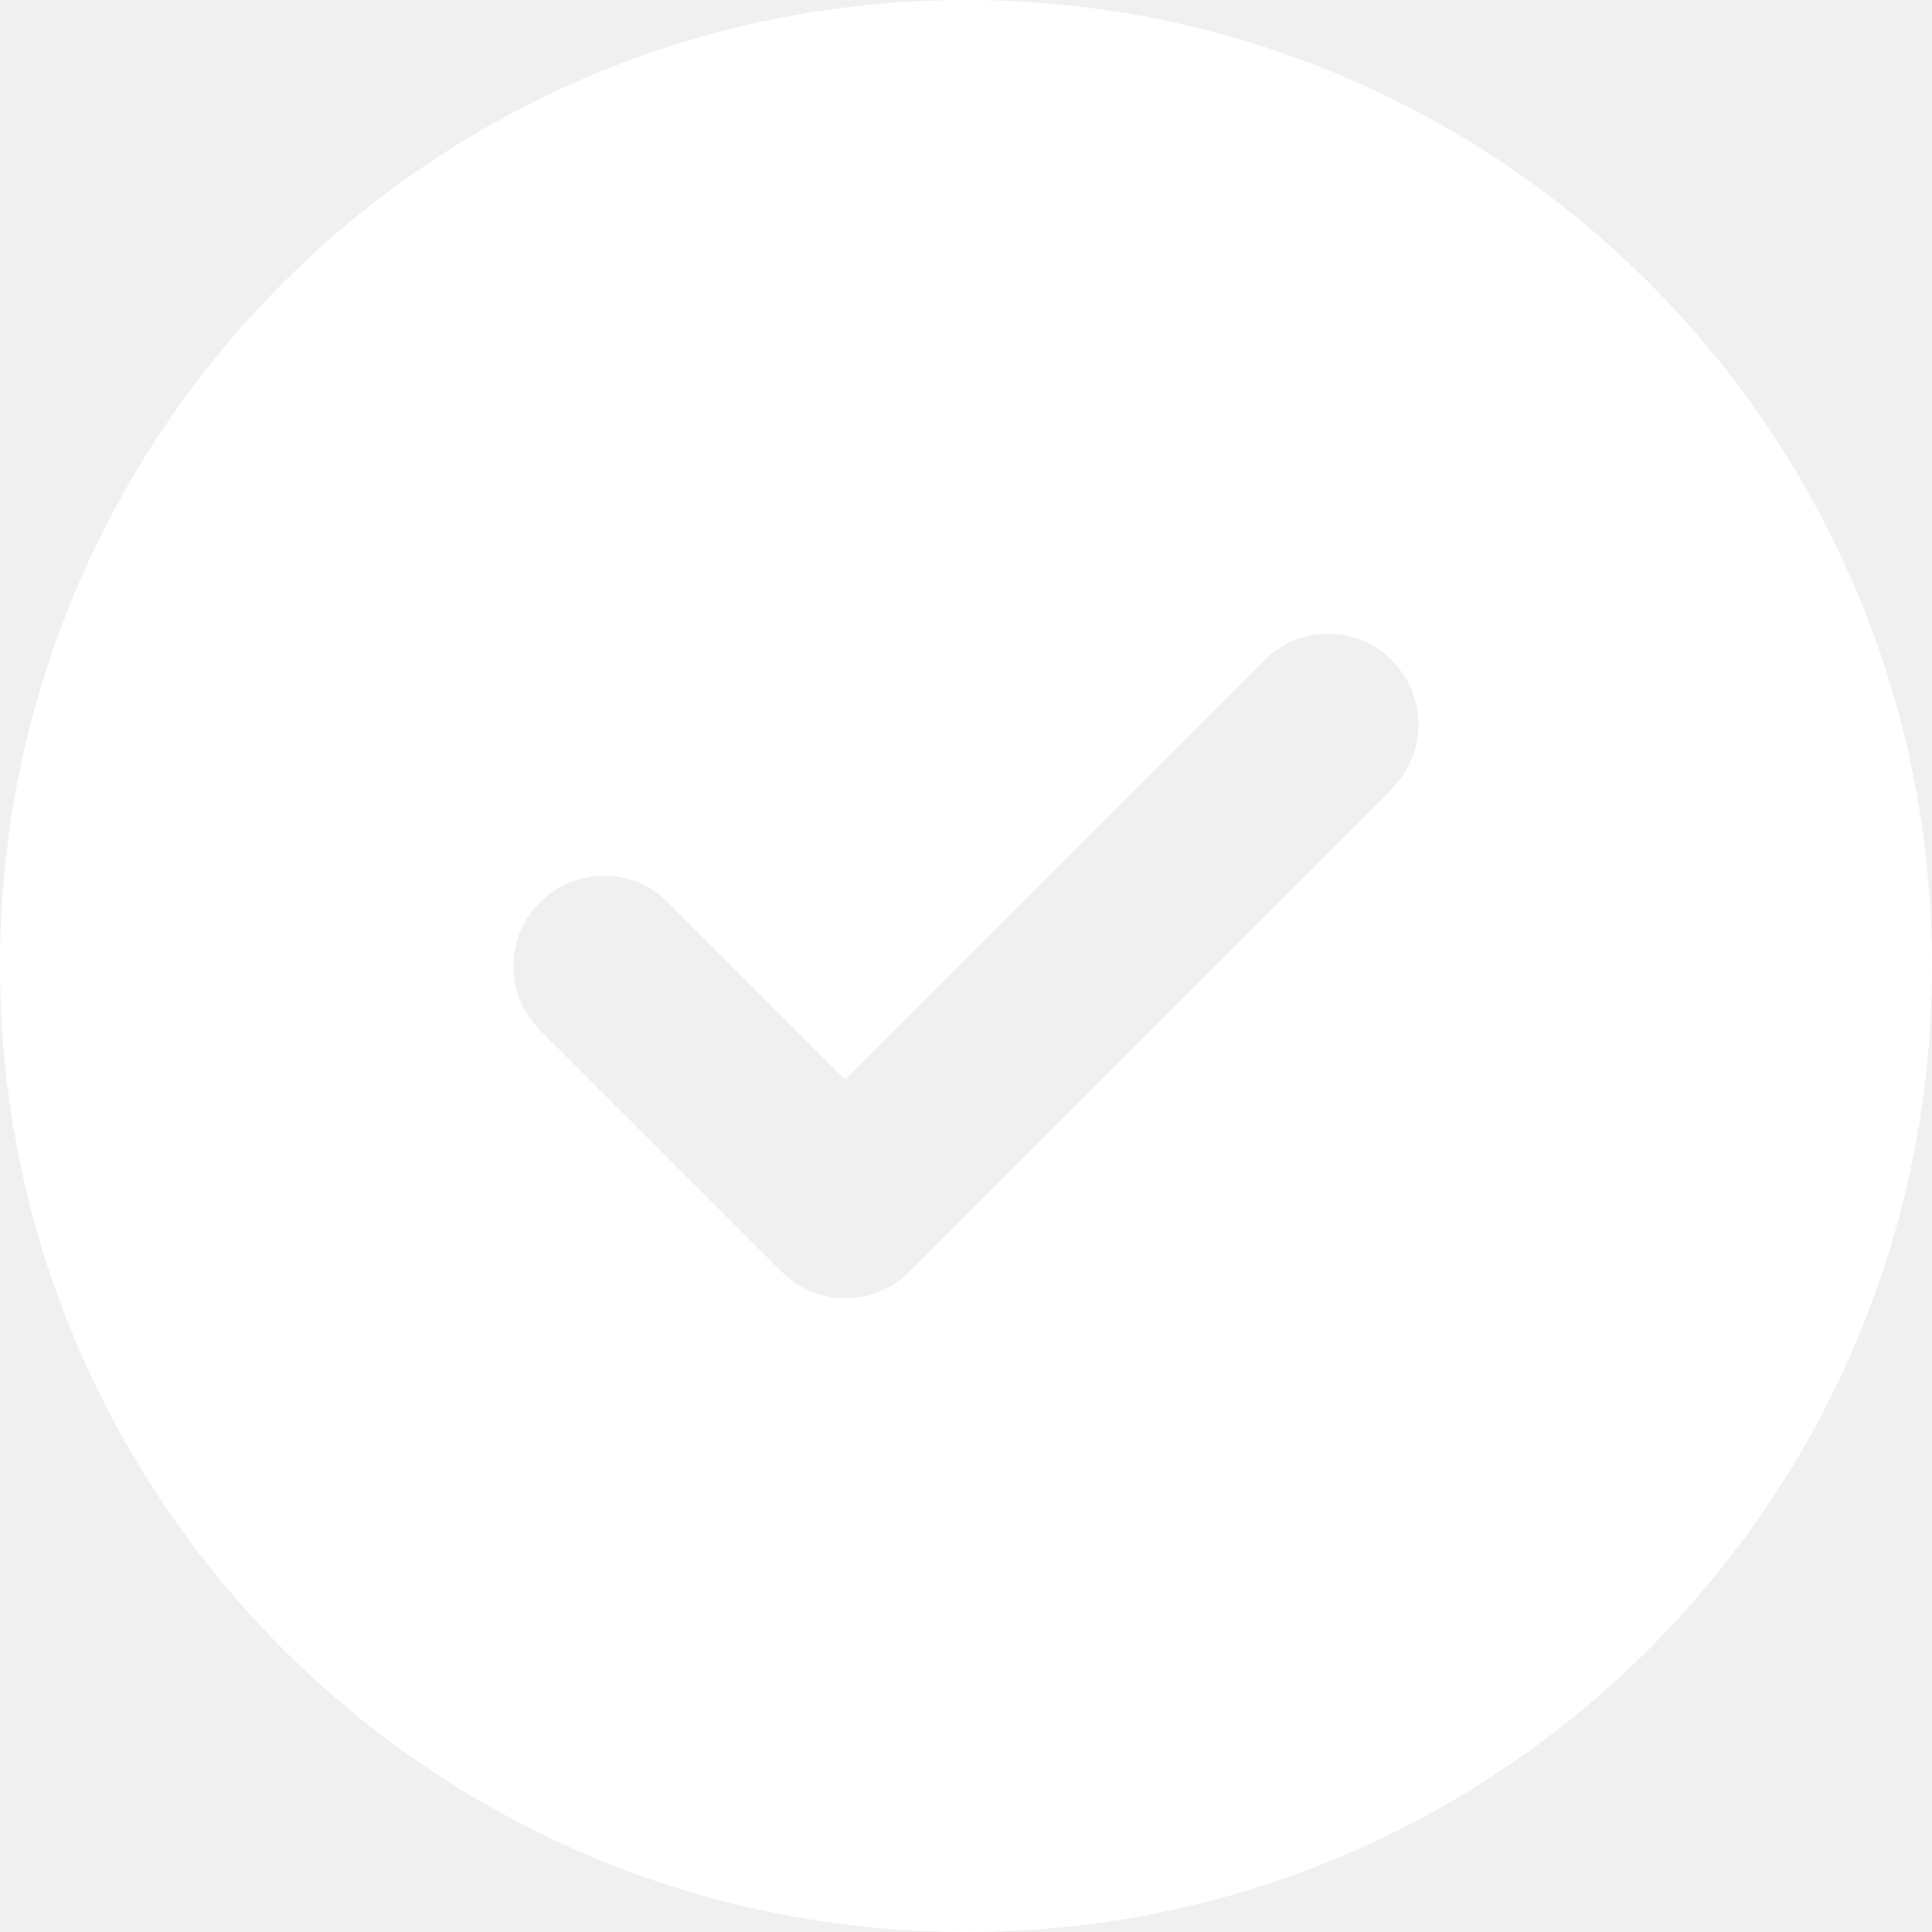
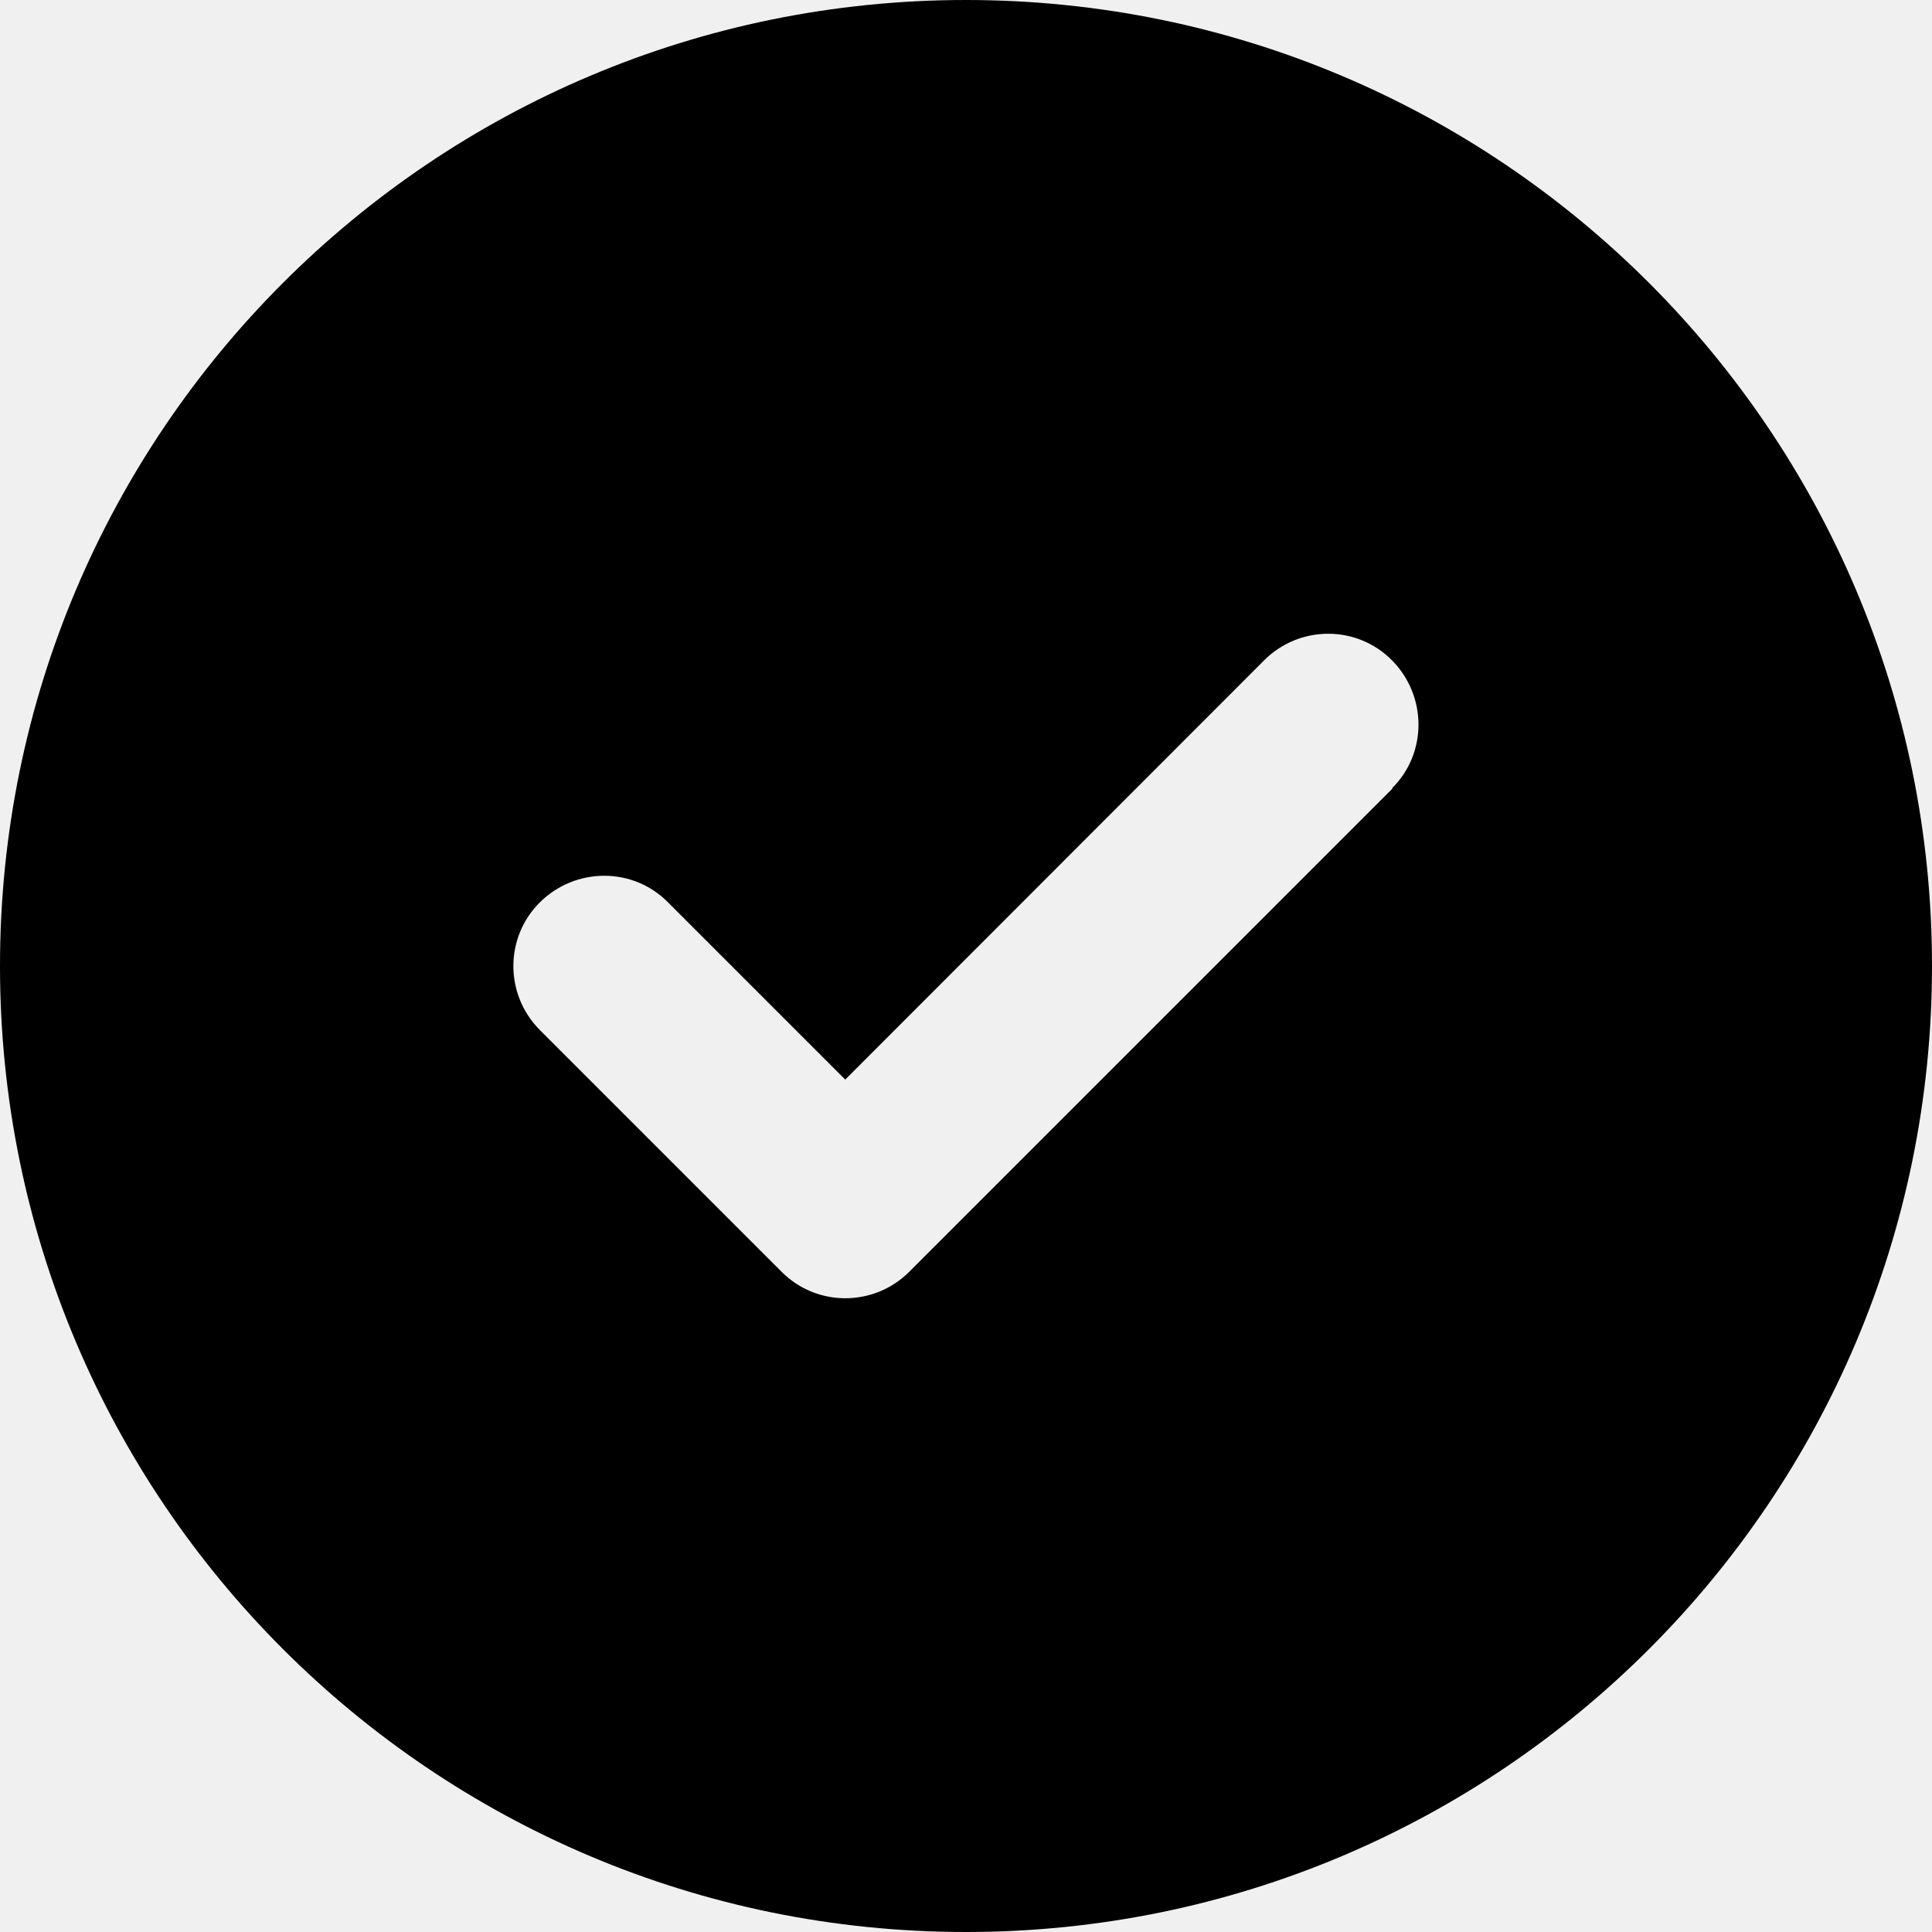
<svg xmlns="http://www.w3.org/2000/svg" viewBox="0 0 512 512">
-   <path d="M256 512A256 256 0 1 0 256 0a256 256 0 1 0 0 512zM369 209L241 337c-9.4 9.4-24.6 9.4-33.9 0l-64-64c-9.4-9.4-9.4-24.6 0-33.9s24.6-9.4 33.9 0l47 47L335 175c9.4-9.4 24.6-9.4 33.9 0s9.4 24.6 0 33.9z" fill="white" />
+   <path d="M256 512A256 256 0 1 0 256 0a256 256 0 1 0 0 512zM369 209L241 337c-9.4 9.4-24.6 9.4-33.9 0l-64-64c-9.4-9.4-9.4-24.6 0-33.9s24.6-9.4 33.9 0l47 47L335 175c9.4-9.4 24.6-9.4 33.9 0s9.4 24.6 0 33.9z" />
</svg>
